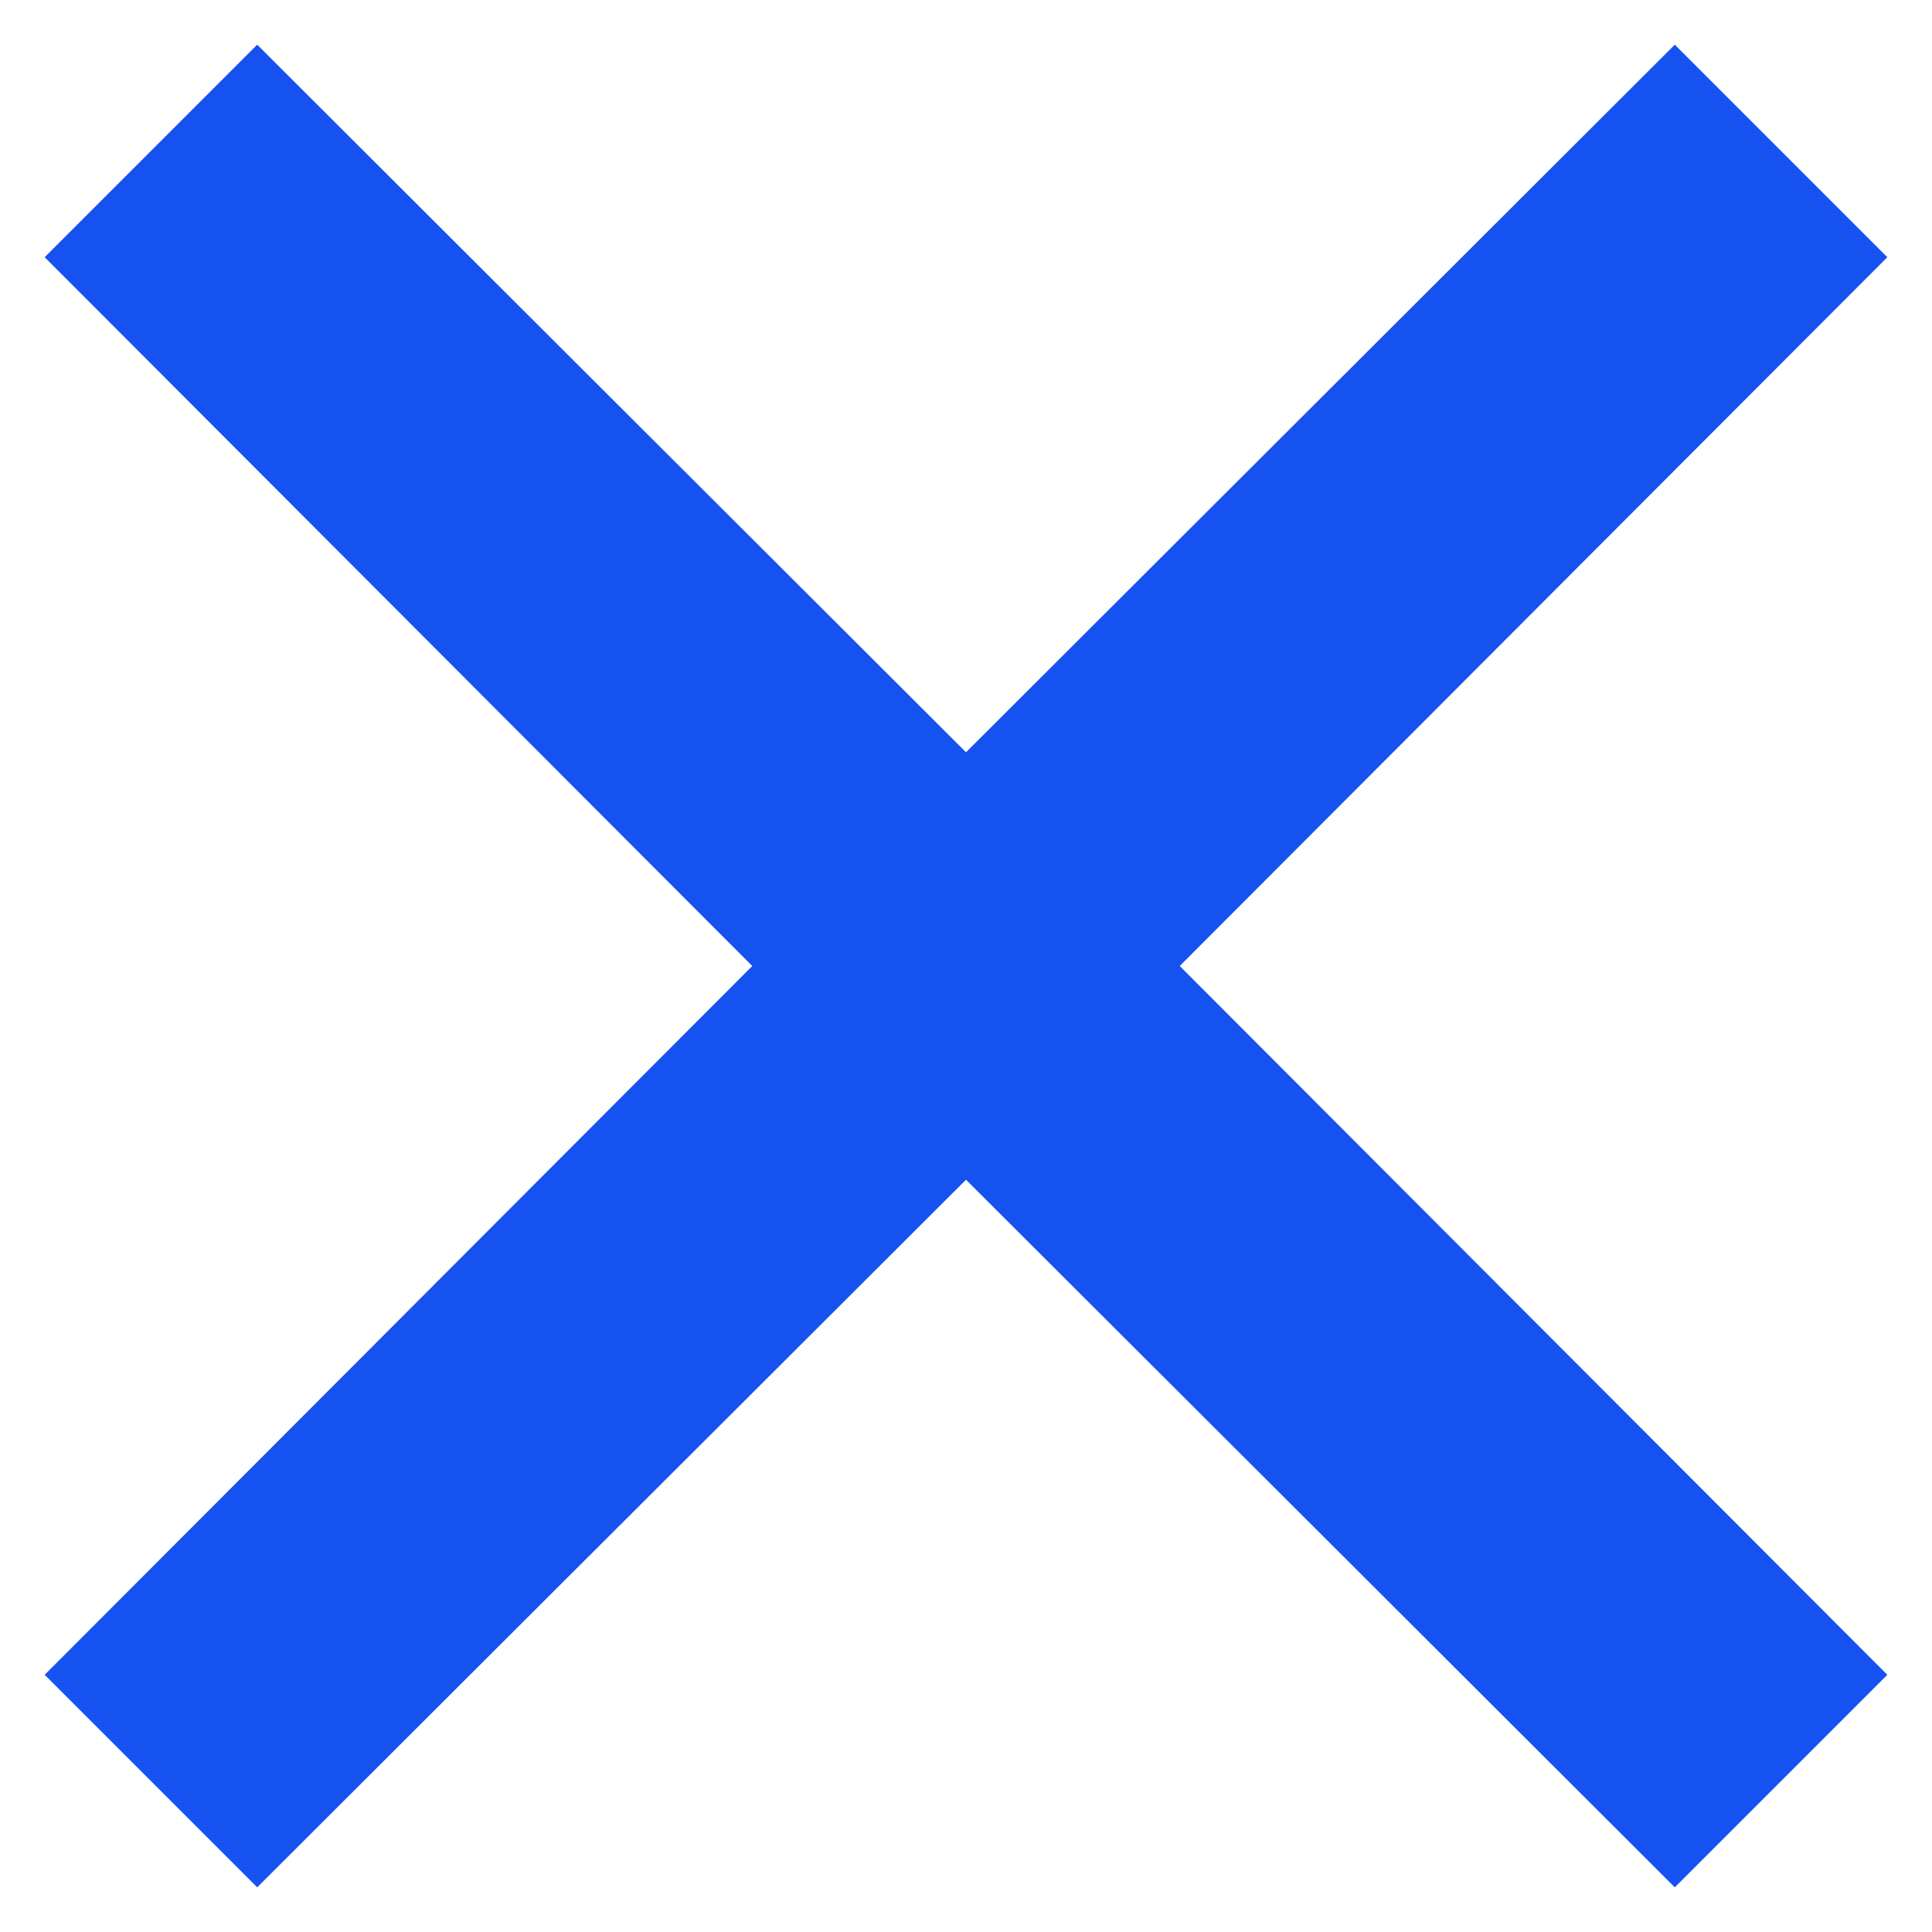
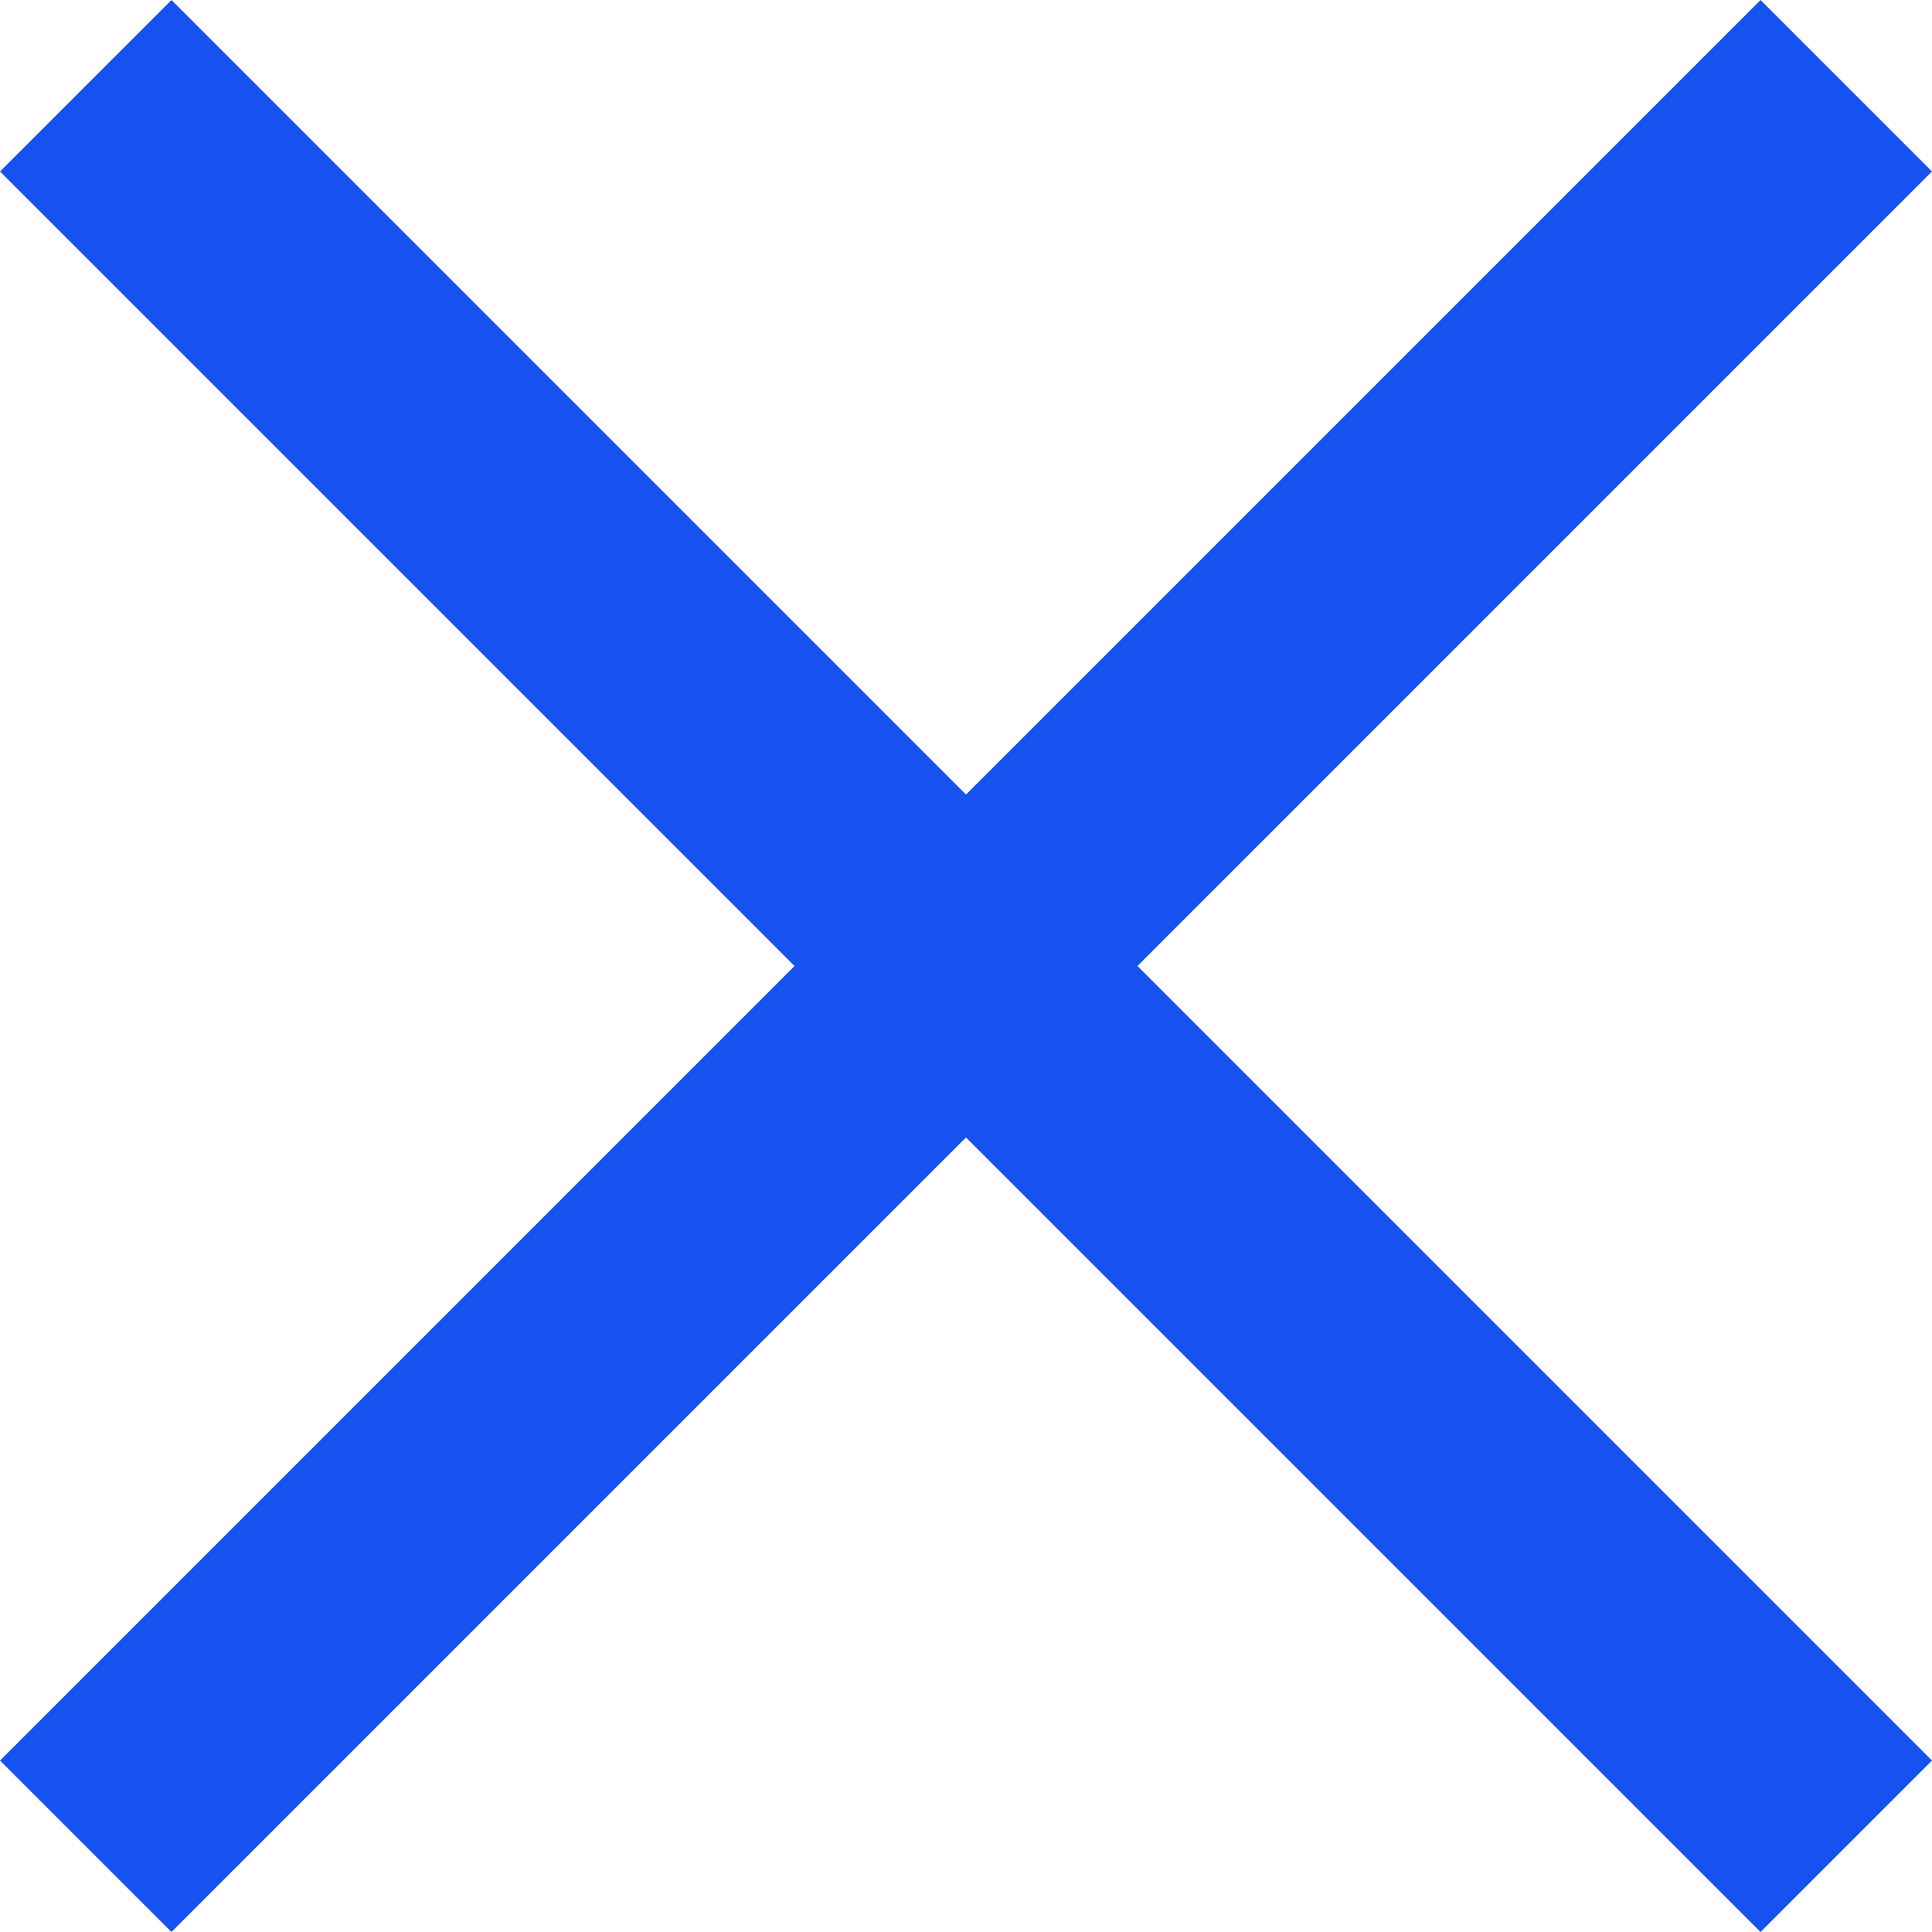
<svg xmlns="http://www.w3.org/2000/svg" fill="none" viewBox="0 0 16 16">
-   <path fill="#1652F0" d="M15.63 2.13L13.87.37 8 6.23 2.13.37.37 2.13 6.23 8 .37 13.87l1.76 1.76L8 9.77l5.87 5.86 1.76-1.76L9.77 8l5.86-5.87z" />
+   <path fill="#1652F0" d="M16 1.42L14.58 0 8 6.58 1.42 0 0 1.42 6.58 8 0 14.58 1.42 16 8 9.42 14.58 16 16 14.58 9.42 8 16 1.42z" />
</svg>
